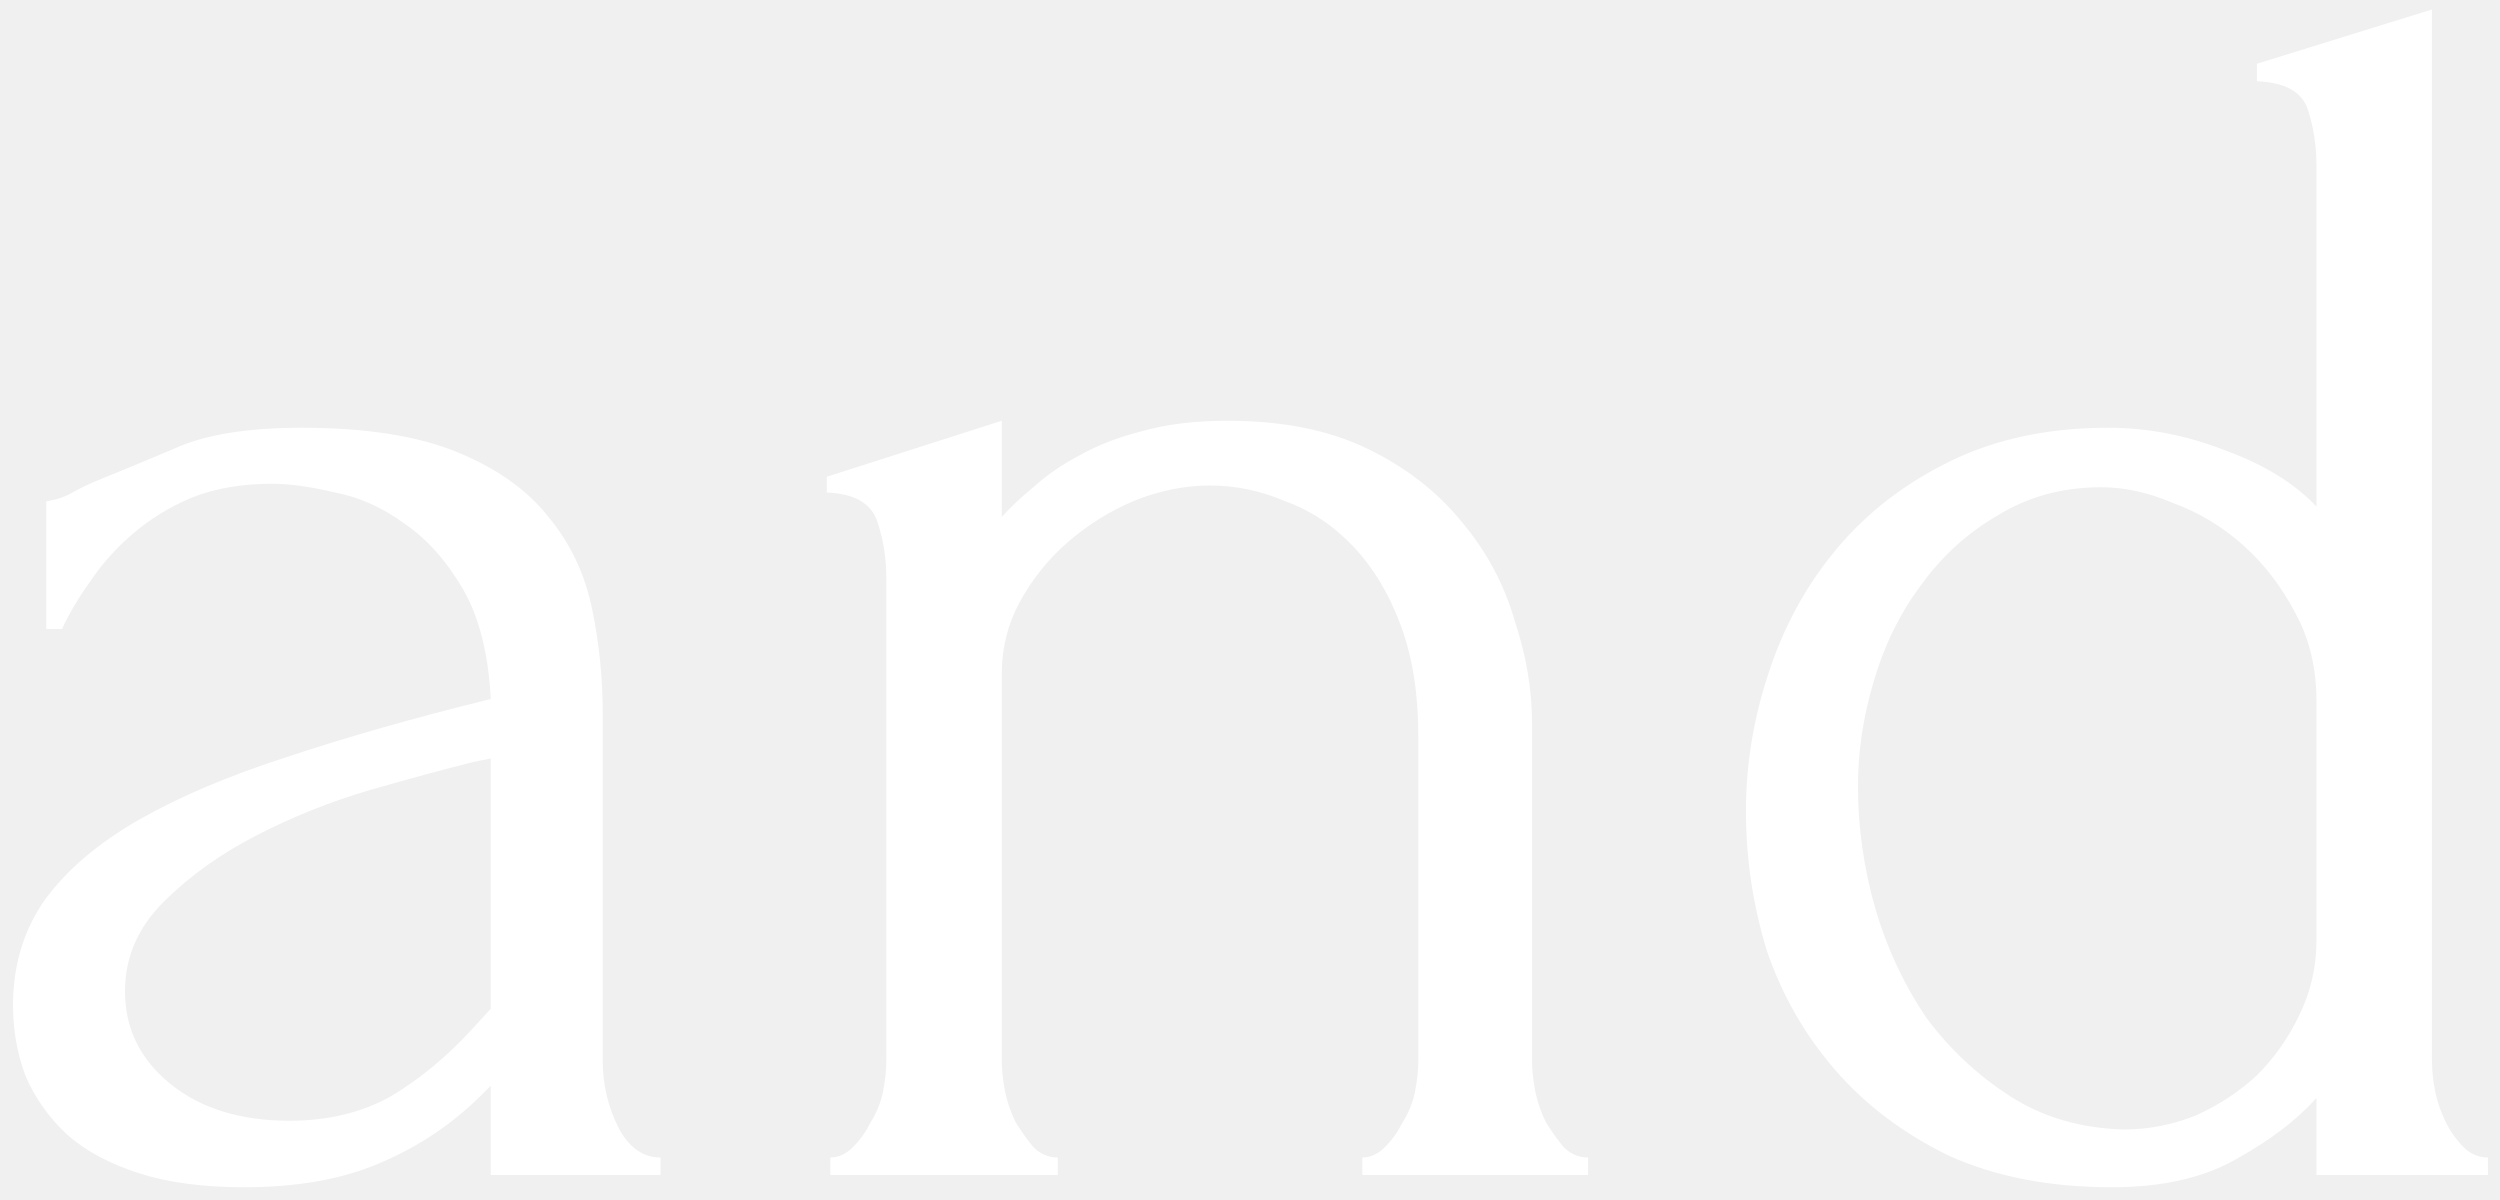
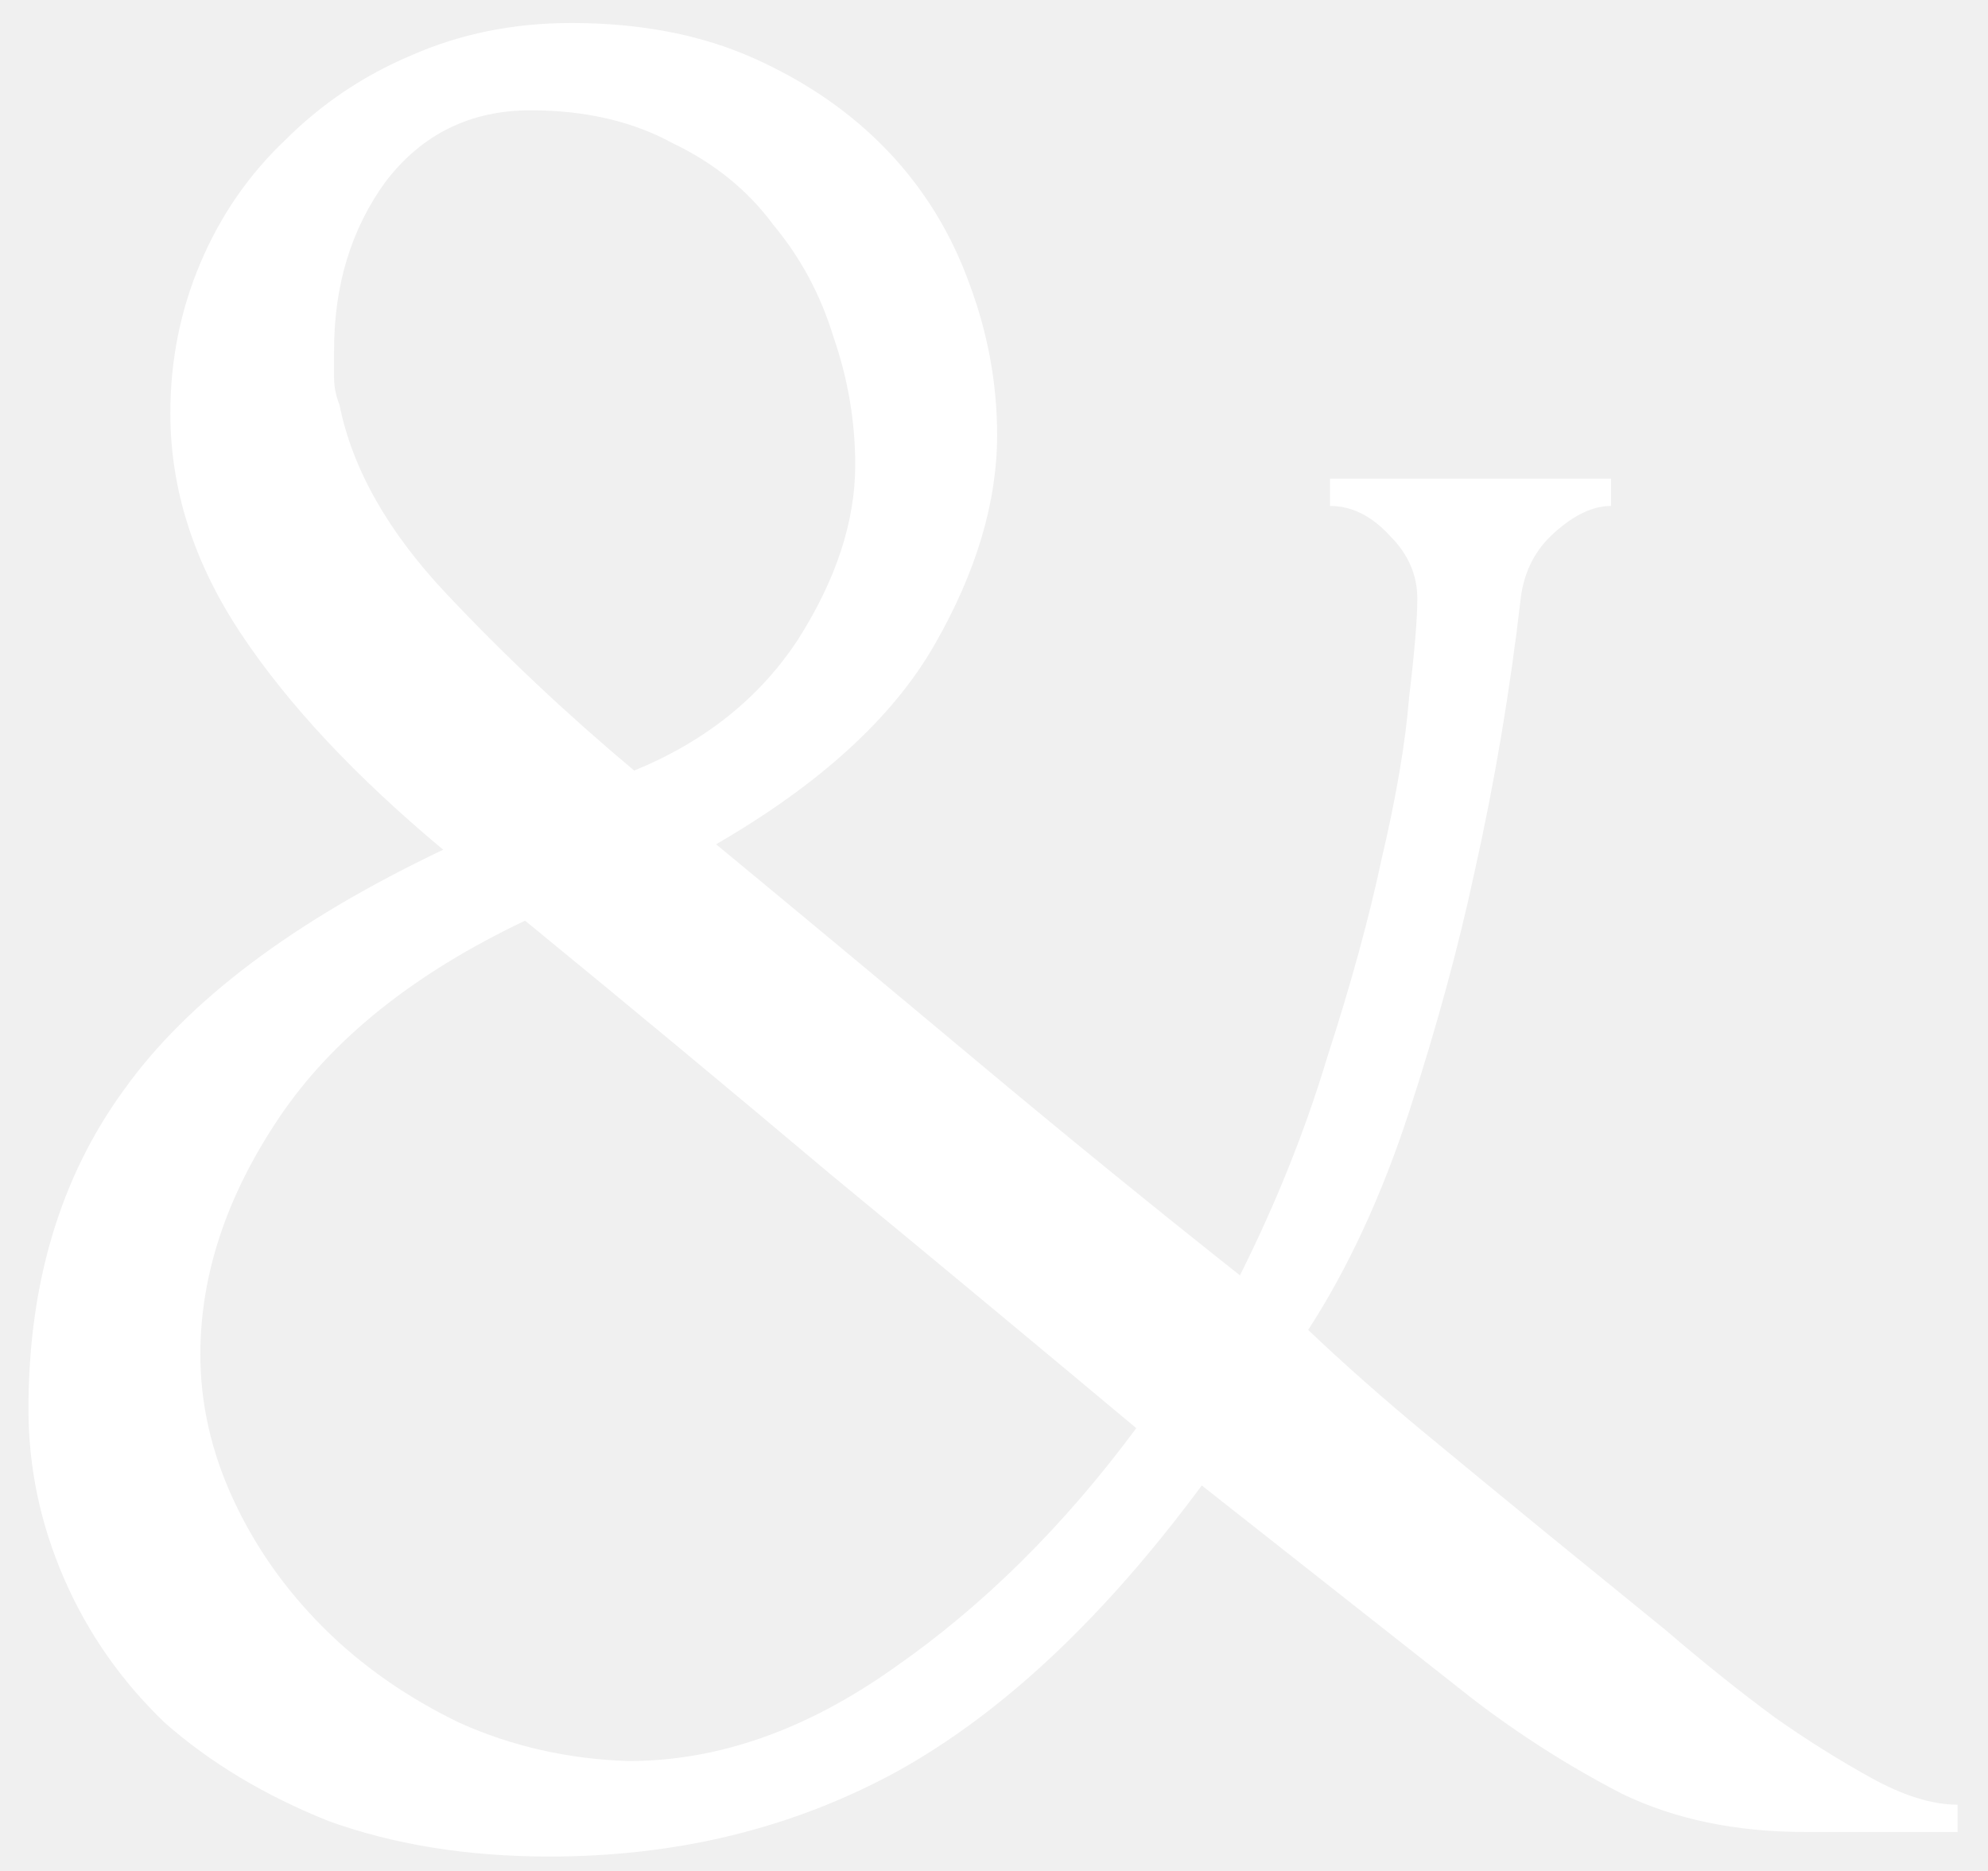
- <svg xmlns="http://www.w3.org/2000/svg" width="100" height="48" viewBox="0 0 100 48" fill="none">
-   <path d="M19.63 47V43.43L19.28 43.78C18.113 44.947 16.76 45.857 15.22 46.51C13.727 47.163 11.907 47.49 9.76 47.49C8.127 47.49 6.727 47.303 5.56 46.93C4.393 46.557 3.437 46.043 2.69 45.39C1.943 44.69 1.383 43.897 1.01 43.01C0.683 42.123 0.52 41.19 0.52 40.21C0.52 38.623 0.94 37.223 1.78 36.01C2.667 34.797 3.927 33.723 5.56 32.79C7.193 31.857 9.177 31.017 11.51 30.27C13.89 29.477 16.597 28.707 19.63 27.96C19.537 26.14 19.163 24.67 18.51 23.55C17.857 22.43 17.087 21.567 16.2 20.96C15.313 20.307 14.38 19.887 13.4 19.7C12.42 19.467 11.58 19.35 10.88 19.35C9.667 19.35 8.593 19.537 7.66 19.91C6.773 20.283 5.98 20.773 5.28 21.38C4.627 21.94 4.067 22.57 3.6 23.27C3.133 23.923 2.76 24.553 2.48 25.16H1.85V20.05C2.223 20.003 2.573 19.887 2.9 19.7C3.227 19.513 3.623 19.327 4.09 19.14C4.79 18.86 5.747 18.463 6.96 17.95C8.173 17.39 9.877 17.11 12.07 17.11C14.637 17.11 16.713 17.437 18.3 18.09C19.887 18.743 21.1 19.607 21.94 20.68C22.827 21.753 23.41 22.99 23.69 24.39C23.97 25.743 24.11 27.143 24.11 28.59V42.45C24.11 43.383 24.32 44.27 24.74 45.11C25.16 45.903 25.72 46.3 26.42 46.3V47H19.63ZM19.63 40.35V30.34L18.93 30.48C17.81 30.76 16.433 31.133 14.8 31.6C13.213 32.067 11.697 32.673 10.25 33.42C8.803 34.167 7.567 35.053 6.54 36.08C5.513 37.107 5 38.297 5 39.65C5 41.143 5.607 42.38 6.82 43.36C8.033 44.34 9.62 44.83 11.58 44.83C13.12 44.83 14.473 44.503 15.64 43.85C16.807 43.15 17.88 42.263 18.86 41.19L19.63 40.35ZM61.282 42.45C61.282 42.823 61.329 43.243 61.422 43.71C61.516 44.13 61.656 44.527 61.842 44.9C62.075 45.273 62.309 45.6 62.542 45.88C62.822 46.16 63.149 46.3 63.522 46.3V47H54.492V46.3C54.819 46.3 55.122 46.16 55.402 45.88C55.682 45.6 55.916 45.273 56.102 44.9C56.336 44.527 56.499 44.13 56.592 43.71C56.685 43.243 56.732 42.823 56.732 42.45V29.43C56.732 27.75 56.499 26.28 56.032 25.02C55.566 23.76 54.935 22.71 54.142 21.87C53.349 21.03 52.439 20.423 51.412 20.05C50.432 19.63 49.429 19.42 48.402 19.42C47.376 19.42 46.349 19.63 45.322 20.05C44.342 20.47 43.456 21.03 42.662 21.73C41.916 22.383 41.285 23.177 40.772 24.11C40.306 24.997 40.072 25.93 40.072 26.91V42.45C40.072 42.823 40.119 43.243 40.212 43.71C40.306 44.13 40.446 44.527 40.632 44.9C40.865 45.273 41.099 45.6 41.332 45.88C41.612 46.16 41.939 46.3 42.312 46.3V47H33.212V46.3C33.539 46.3 33.842 46.16 34.122 45.88C34.402 45.6 34.636 45.273 34.822 44.9C35.056 44.527 35.219 44.13 35.312 43.71C35.406 43.243 35.452 42.823 35.452 42.45V23.13C35.452 22.337 35.336 21.59 35.102 20.89C34.869 20.143 34.192 19.747 33.072 19.7V19.07L40.072 16.83V20.68C40.399 20.307 40.819 19.91 41.332 19.49C41.846 19.023 42.452 18.603 43.152 18.23C43.899 17.81 44.739 17.483 45.672 17.25C46.652 16.97 47.795 16.83 49.102 16.83C51.295 16.83 53.162 17.203 54.702 17.95C56.242 18.697 57.502 19.677 58.482 20.89C59.462 22.057 60.162 23.363 60.582 24.81C61.049 26.21 61.282 27.587 61.282 28.94V42.45ZM92.658 47V43.92C91.865 44.807 90.791 45.623 89.438 46.37C88.131 47.117 86.475 47.49 84.468 47.49C81.995 47.49 79.825 47.07 77.958 46.23C76.138 45.343 74.621 44.2 73.408 42.8C72.195 41.4 71.285 39.813 70.678 38.04C70.118 36.22 69.838 34.353 69.838 32.44C69.838 30.573 70.141 28.73 70.748 26.91C71.355 25.043 72.265 23.387 73.478 21.94C74.691 20.493 76.208 19.327 78.028 18.44C79.848 17.553 81.948 17.11 84.328 17.11C85.915 17.11 87.478 17.413 89.018 18.02C90.558 18.58 91.771 19.327 92.658 20.26V6.61C92.658 5.817 92.541 5.07 92.308 4.37C92.075 3.67 91.398 3.297 90.278 3.25V2.55L97.278 0.38V42.45C97.278 42.823 97.325 43.243 97.418 43.71C97.511 44.13 97.651 44.527 97.838 44.9C98.025 45.273 98.258 45.6 98.538 45.88C98.818 46.16 99.145 46.3 99.518 46.3V47H92.658ZM84.958 45.18C85.938 45.18 86.895 44.993 87.828 44.62C88.761 44.2 89.578 43.663 90.278 43.01C90.978 42.31 91.538 41.517 91.958 40.63C92.425 39.697 92.658 38.693 92.658 37.62V28.03C92.658 26.723 92.378 25.557 91.818 24.53C91.258 23.457 90.558 22.547 89.718 21.8C88.878 21.053 87.945 20.493 86.918 20.12C85.938 19.7 84.981 19.49 84.048 19.49C82.508 19.49 81.131 19.863 79.918 20.61C78.705 21.31 77.678 22.243 76.838 23.41C75.998 24.53 75.368 25.813 74.948 27.26C74.528 28.66 74.318 30.06 74.318 31.46C74.318 33.093 74.551 34.727 75.018 36.36C75.485 37.947 76.161 39.393 77.048 40.7C77.981 41.96 79.101 43.01 80.408 43.85C81.715 44.69 83.231 45.133 84.958 45.18Z" fill="white" />
+ <svg xmlns="http://www.w3.org/2000/svg" width="51" height="48" viewBox="0 0 51 48" fill="none">
+   <path d="M42.73 41.82C43.71 42.66 44.643 43.407 45.53 44.06C46.323 44.62 47.14 45.133 47.98 45.6C48.82 46.067 49.567 46.3 50.22 46.3V47H46.3C44.527 47 42.963 46.673 41.61 46.02C40.257 45.32 38.973 44.503 37.76 43.57L30.83 38.11C28.31 41.517 25.697 43.967 22.99 45.46C20.33 46.907 17.367 47.63 14.1 47.63C12 47.63 10.11 47.327 8.43 46.72C6.797 46.067 5.397 45.227 4.23 44.2C3.11 43.127 2.247 41.89 1.64 40.49C1.033 39.09 0.73 37.643 0.73 36.15C0.73 32.93 1.547 30.2 3.18 27.96C4.813 25.673 7.543 23.62 11.37 21.8C9.13 19.933 7.403 18.09 6.19 16.27C4.977 14.45 4.37 12.56 4.37 10.6C4.37 9.247 4.627 7.963 5.14 6.75C5.653 5.537 6.377 4.487 7.31 3.6C8.243 2.667 9.317 1.943 10.53 1.43C11.79 0.87 13.167 0.59 14.66 0.59C16.433 0.59 17.997 0.893 19.35 1.5C20.703 2.107 21.847 2.9 22.78 3.88C23.713 4.86 24.413 6.003 24.88 7.31C25.347 8.57 25.58 9.853 25.58 11.16C25.58 12.887 25.043 14.683 23.97 16.55C22.897 18.417 21.03 20.12 18.37 21.66C20.517 23.433 22.733 25.277 25.02 27.19C27.307 29.103 29.57 30.947 31.81 32.72C32.743 30.853 33.49 28.987 34.05 27.12C34.657 25.253 35.123 23.55 35.45 22.01C35.823 20.423 36.057 19.047 36.15 17.88C36.29 16.713 36.36 15.873 36.36 15.36C36.36 14.753 36.127 14.217 35.66 13.75C35.193 13.237 34.68 12.98 34.12 12.98V12.28H41.33V12.98C40.863 12.98 40.373 13.213 39.86 13.68C39.393 14.1 39.113 14.637 39.02 15.29C38.74 17.717 38.343 20.073 37.83 22.36C37.41 24.32 36.85 26.373 36.15 28.52C35.45 30.667 34.587 32.533 33.56 34.12C34.493 35.007 35.497 35.893 36.57 36.78C37.643 37.667 38.693 38.53 39.72 39.37L42.73 41.82ZM8.71 10.39C9.037 12.023 9.947 13.633 11.44 15.22C12.933 16.807 14.543 18.323 16.27 19.77C18.09 19.023 19.49 17.903 20.47 16.41C21.45 14.87 21.94 13.377 21.94 11.93C21.94 10.81 21.753 9.713 21.38 8.64C21.053 7.567 20.54 6.61 19.84 5.77C19.187 4.883 18.323 4.183 17.25 3.67C16.223 3.11 15.01 2.83 13.61 2.83C12.07 2.83 10.833 3.437 9.9 4.65C9.013 5.863 8.57 7.31 8.57 8.99C8.57 9.223 8.57 9.457 8.57 9.69C8.57 9.923 8.617 10.157 8.71 10.39ZM16.13 45.18C18.417 45.18 20.68 44.387 22.92 42.8C25.207 41.213 27.283 39.16 29.15 36.64C26.583 34.493 23.97 32.323 21.31 30.13C18.65 27.89 16.037 25.72 13.47 23.62C10.623 24.973 8.523 26.653 7.17 28.66C5.817 30.667 5.14 32.697 5.14 34.75C5.14 36.01 5.42 37.247 5.98 38.46C6.54 39.673 7.31 40.77 8.29 41.75C9.27 42.73 10.437 43.547 11.79 44.2C13.143 44.807 14.59 45.133 16.13 45.18Z" fill="white" />
</svg>
